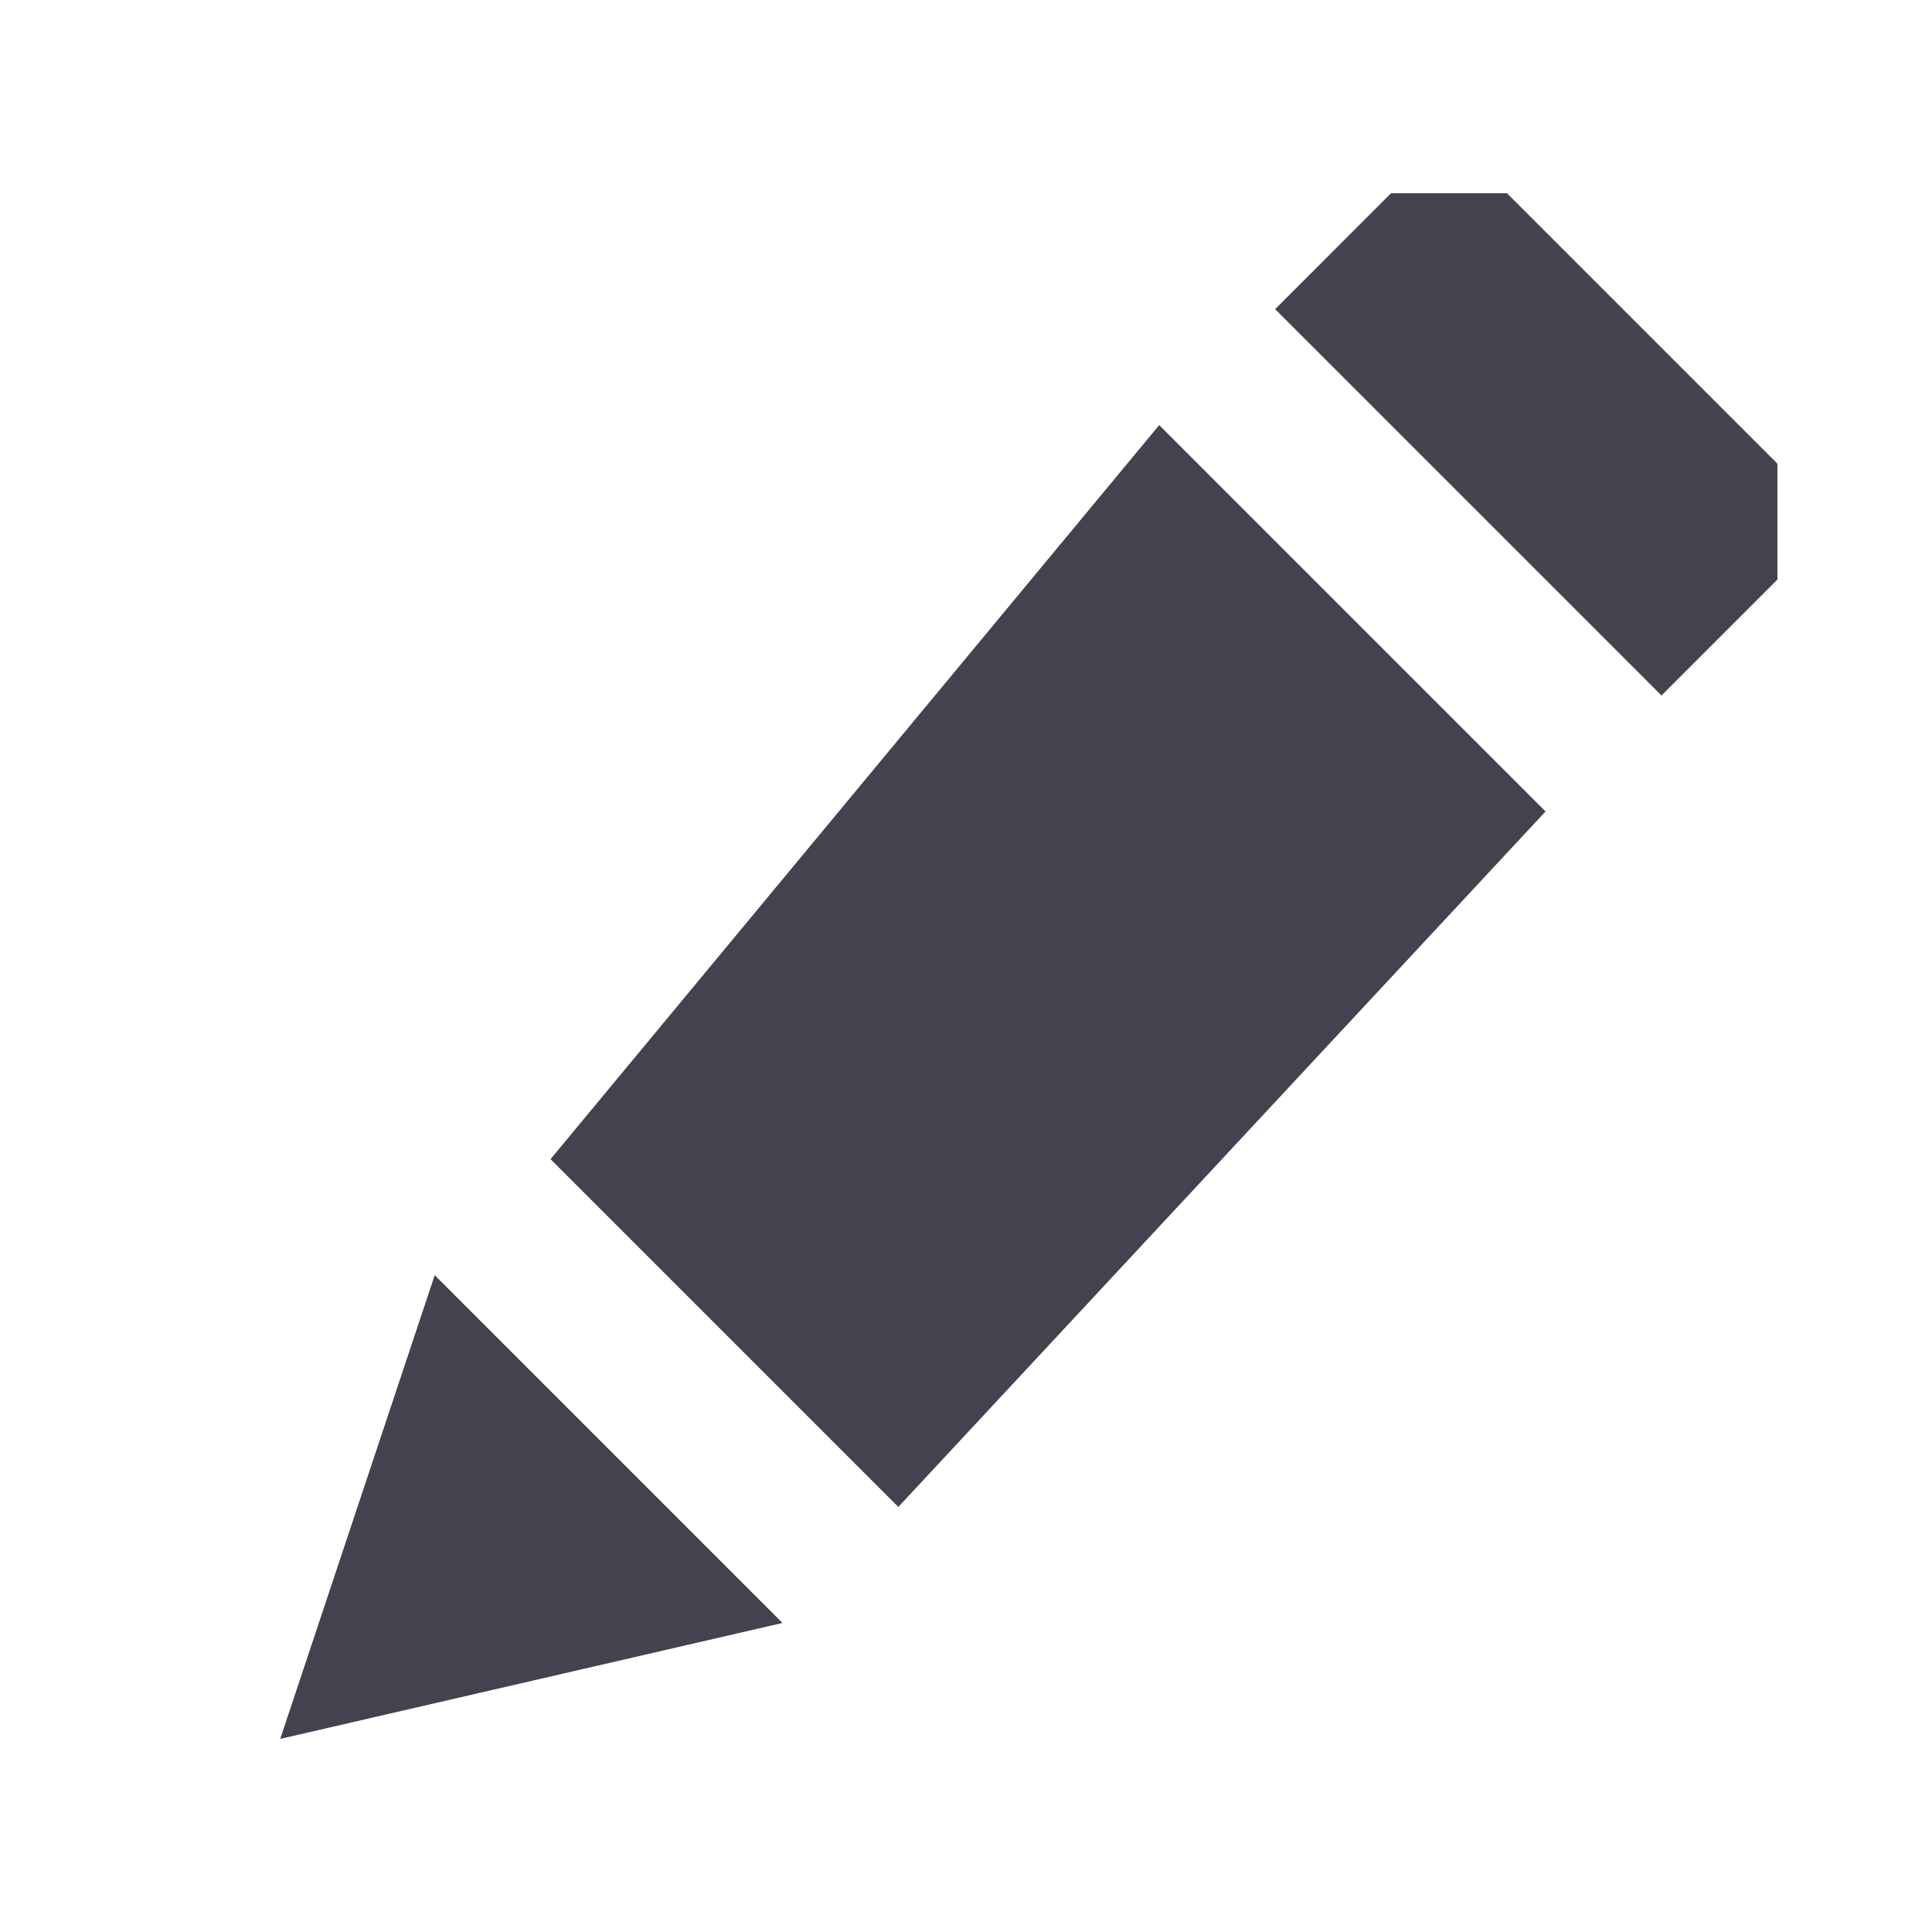
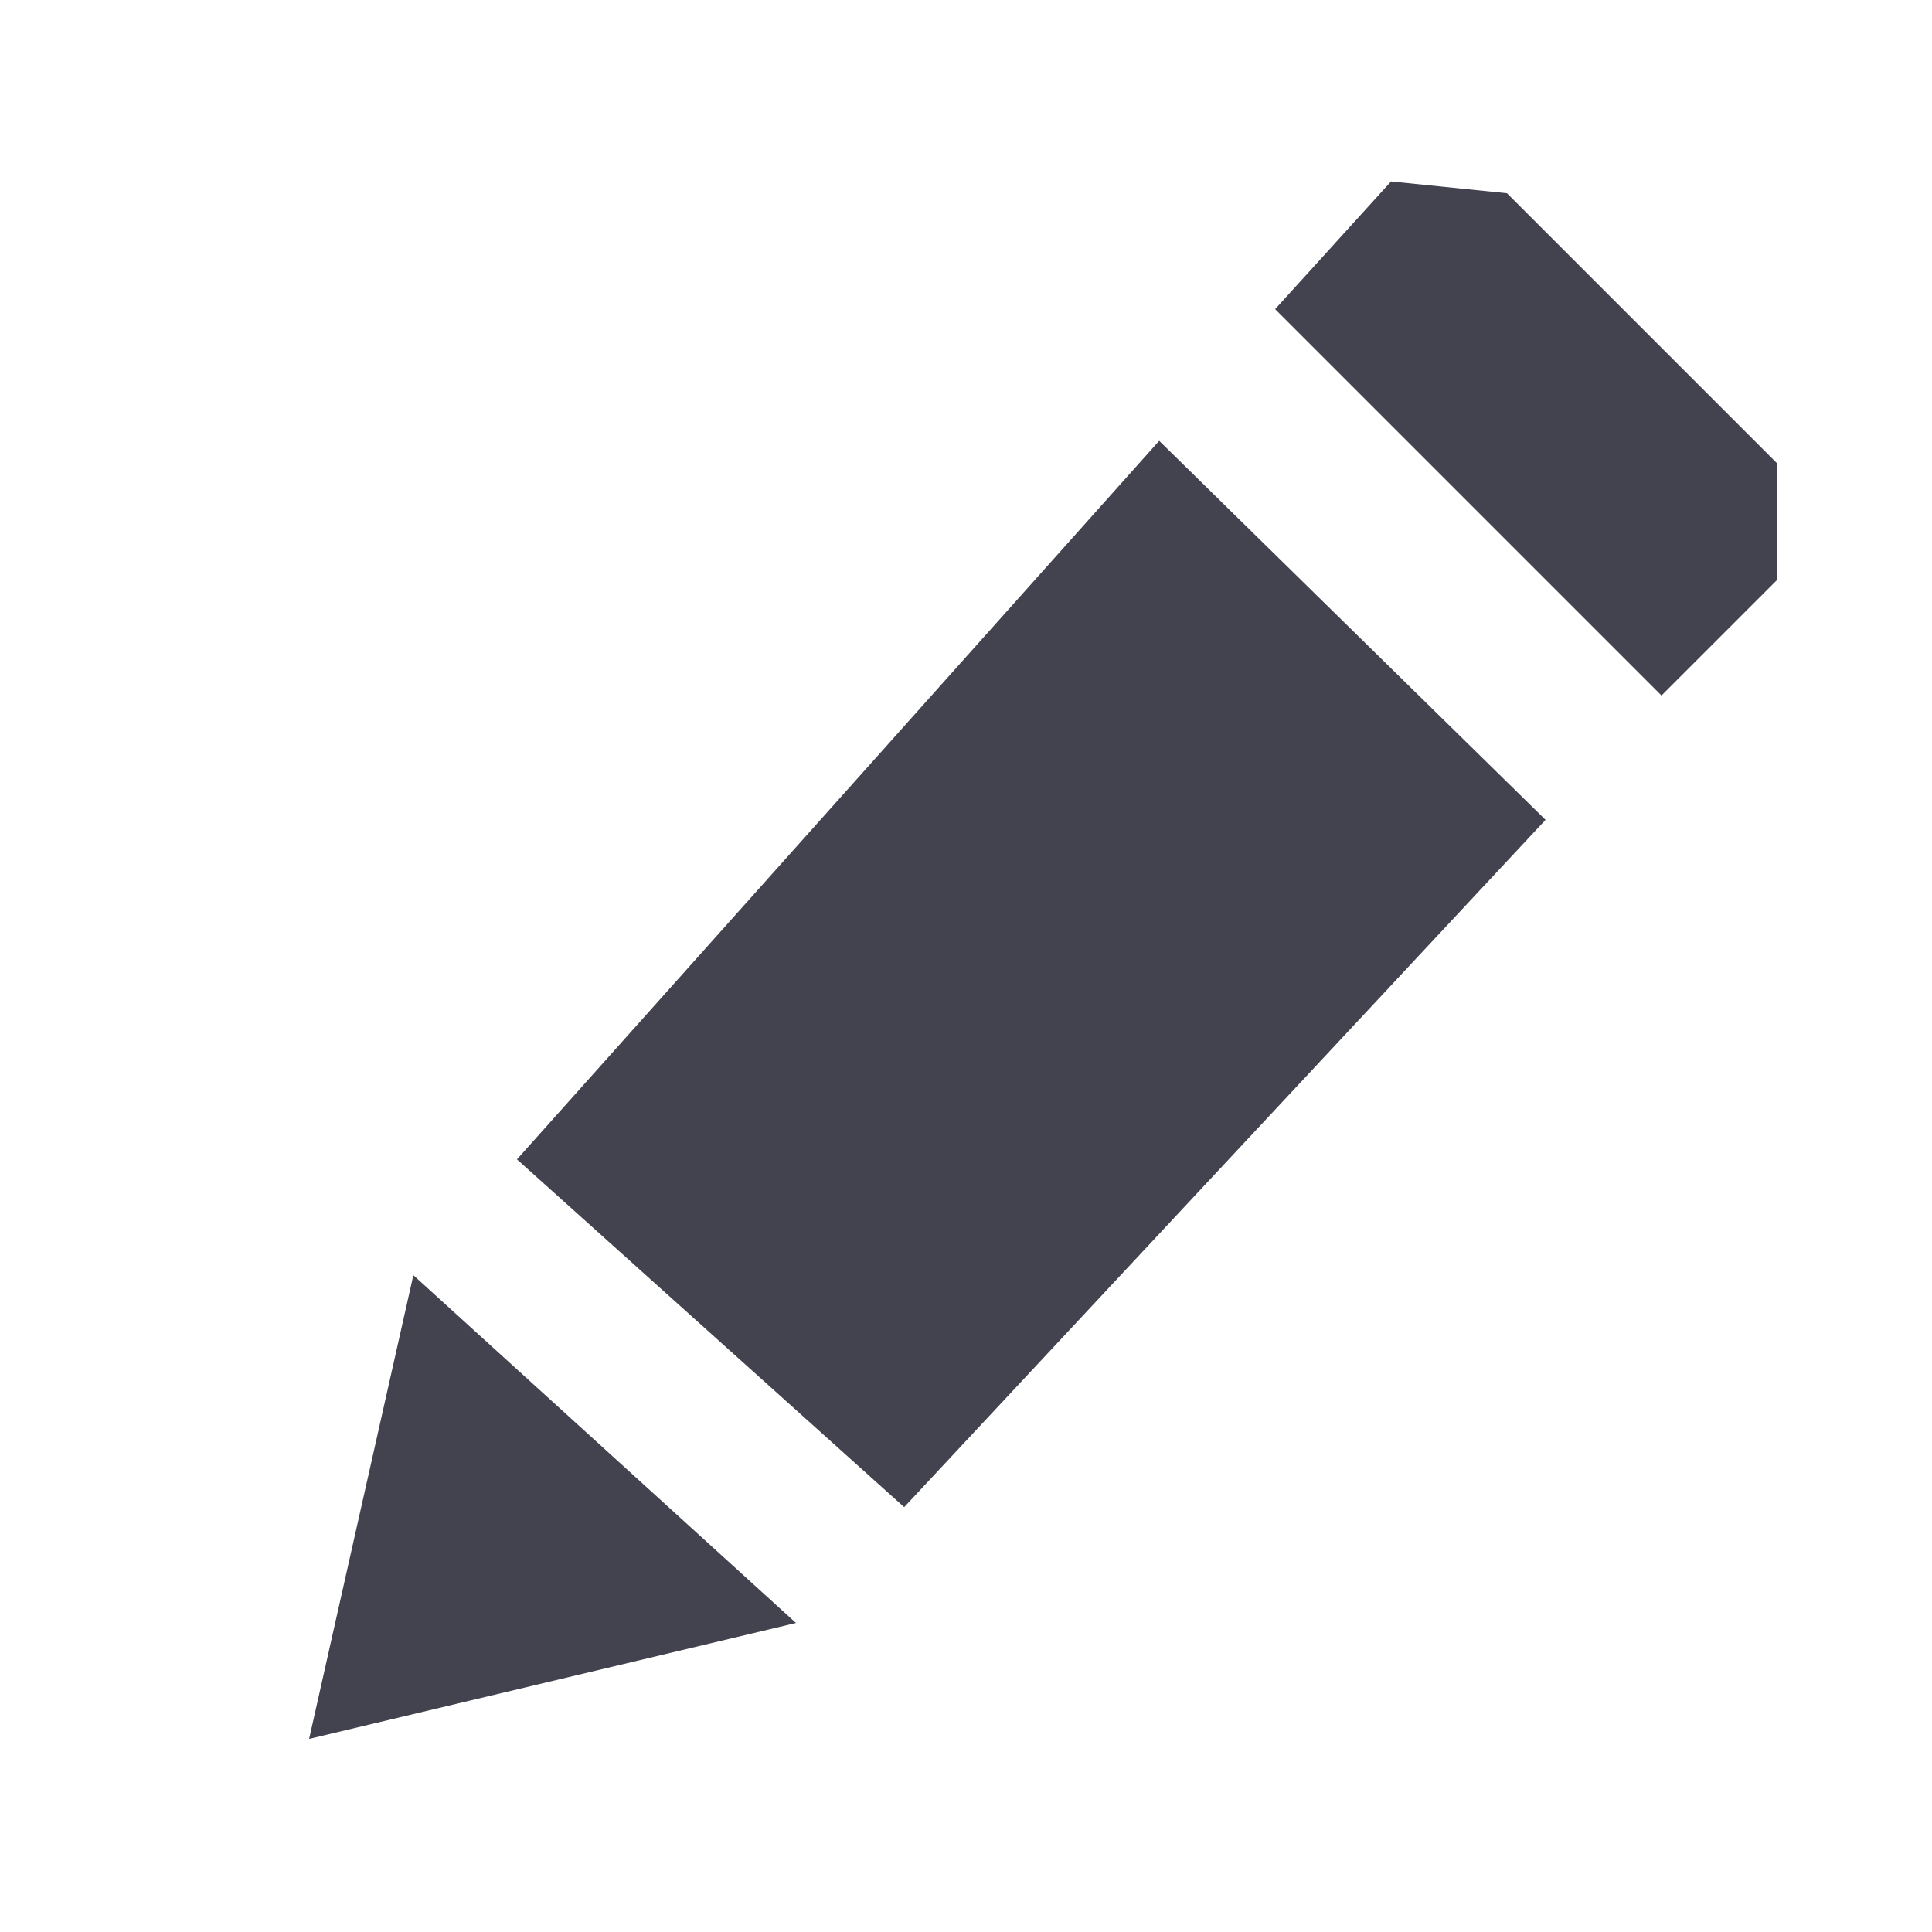
<svg xmlns="http://www.w3.org/2000/svg" width="1000" height="1000" id="svg11278" version="1.1">
  <defs id="defs11280" />
  <g id="layer1" transform="translate(0,-52.3622)">
    <g transform="matrix(55,0,0,55,-35098.525,4052.873)" id="g12623" style="fill:#434350;fill-opacity:1;display:inline">
      <g style="fill:#434350;fill-opacity:1" id="g12625">
-         <path style="color:#000000;fill:#434350;fill-opacity:1;fill-rule:nonzero;stroke:none;stroke-width:18.043;marker:none;visibility:visible;display:inline;overflow:visible;enable-background:accumulate" d="m 652.337,-70.918 2.545,2.545 0,1.091 -1.091,1.091 -3.636,-3.636 1.091,-1.091 z m -3.273,2.182 3.636,3.636 -6.091,6.545 -3.273,-3.273 z m -6.818,8 3.273,3.273 -4.727,1.091 z" id="path12627" />
+         <path style="color:#000000;fill:#434350;fill-opacity:1;fill-rule:nonzero;stroke:none;stroke-width:18.043;marker:none;visibility:visible;display:inline;overflow:visible;enable-background:accumulate" d="m 652.337,-70.918 2.545,2.545 0,1.091 -1.091,1.091 -3.636,-3.636 1.091,-1.202 z m -3.273,2.33 3.636,3.567 -6.036,6.468 -3.644,-3.273 z m -7.019,7.852 3.601,3.273 -4.582,1.091 z" id="path12627" />
      </g>
    </g>
  </g>
</svg>
